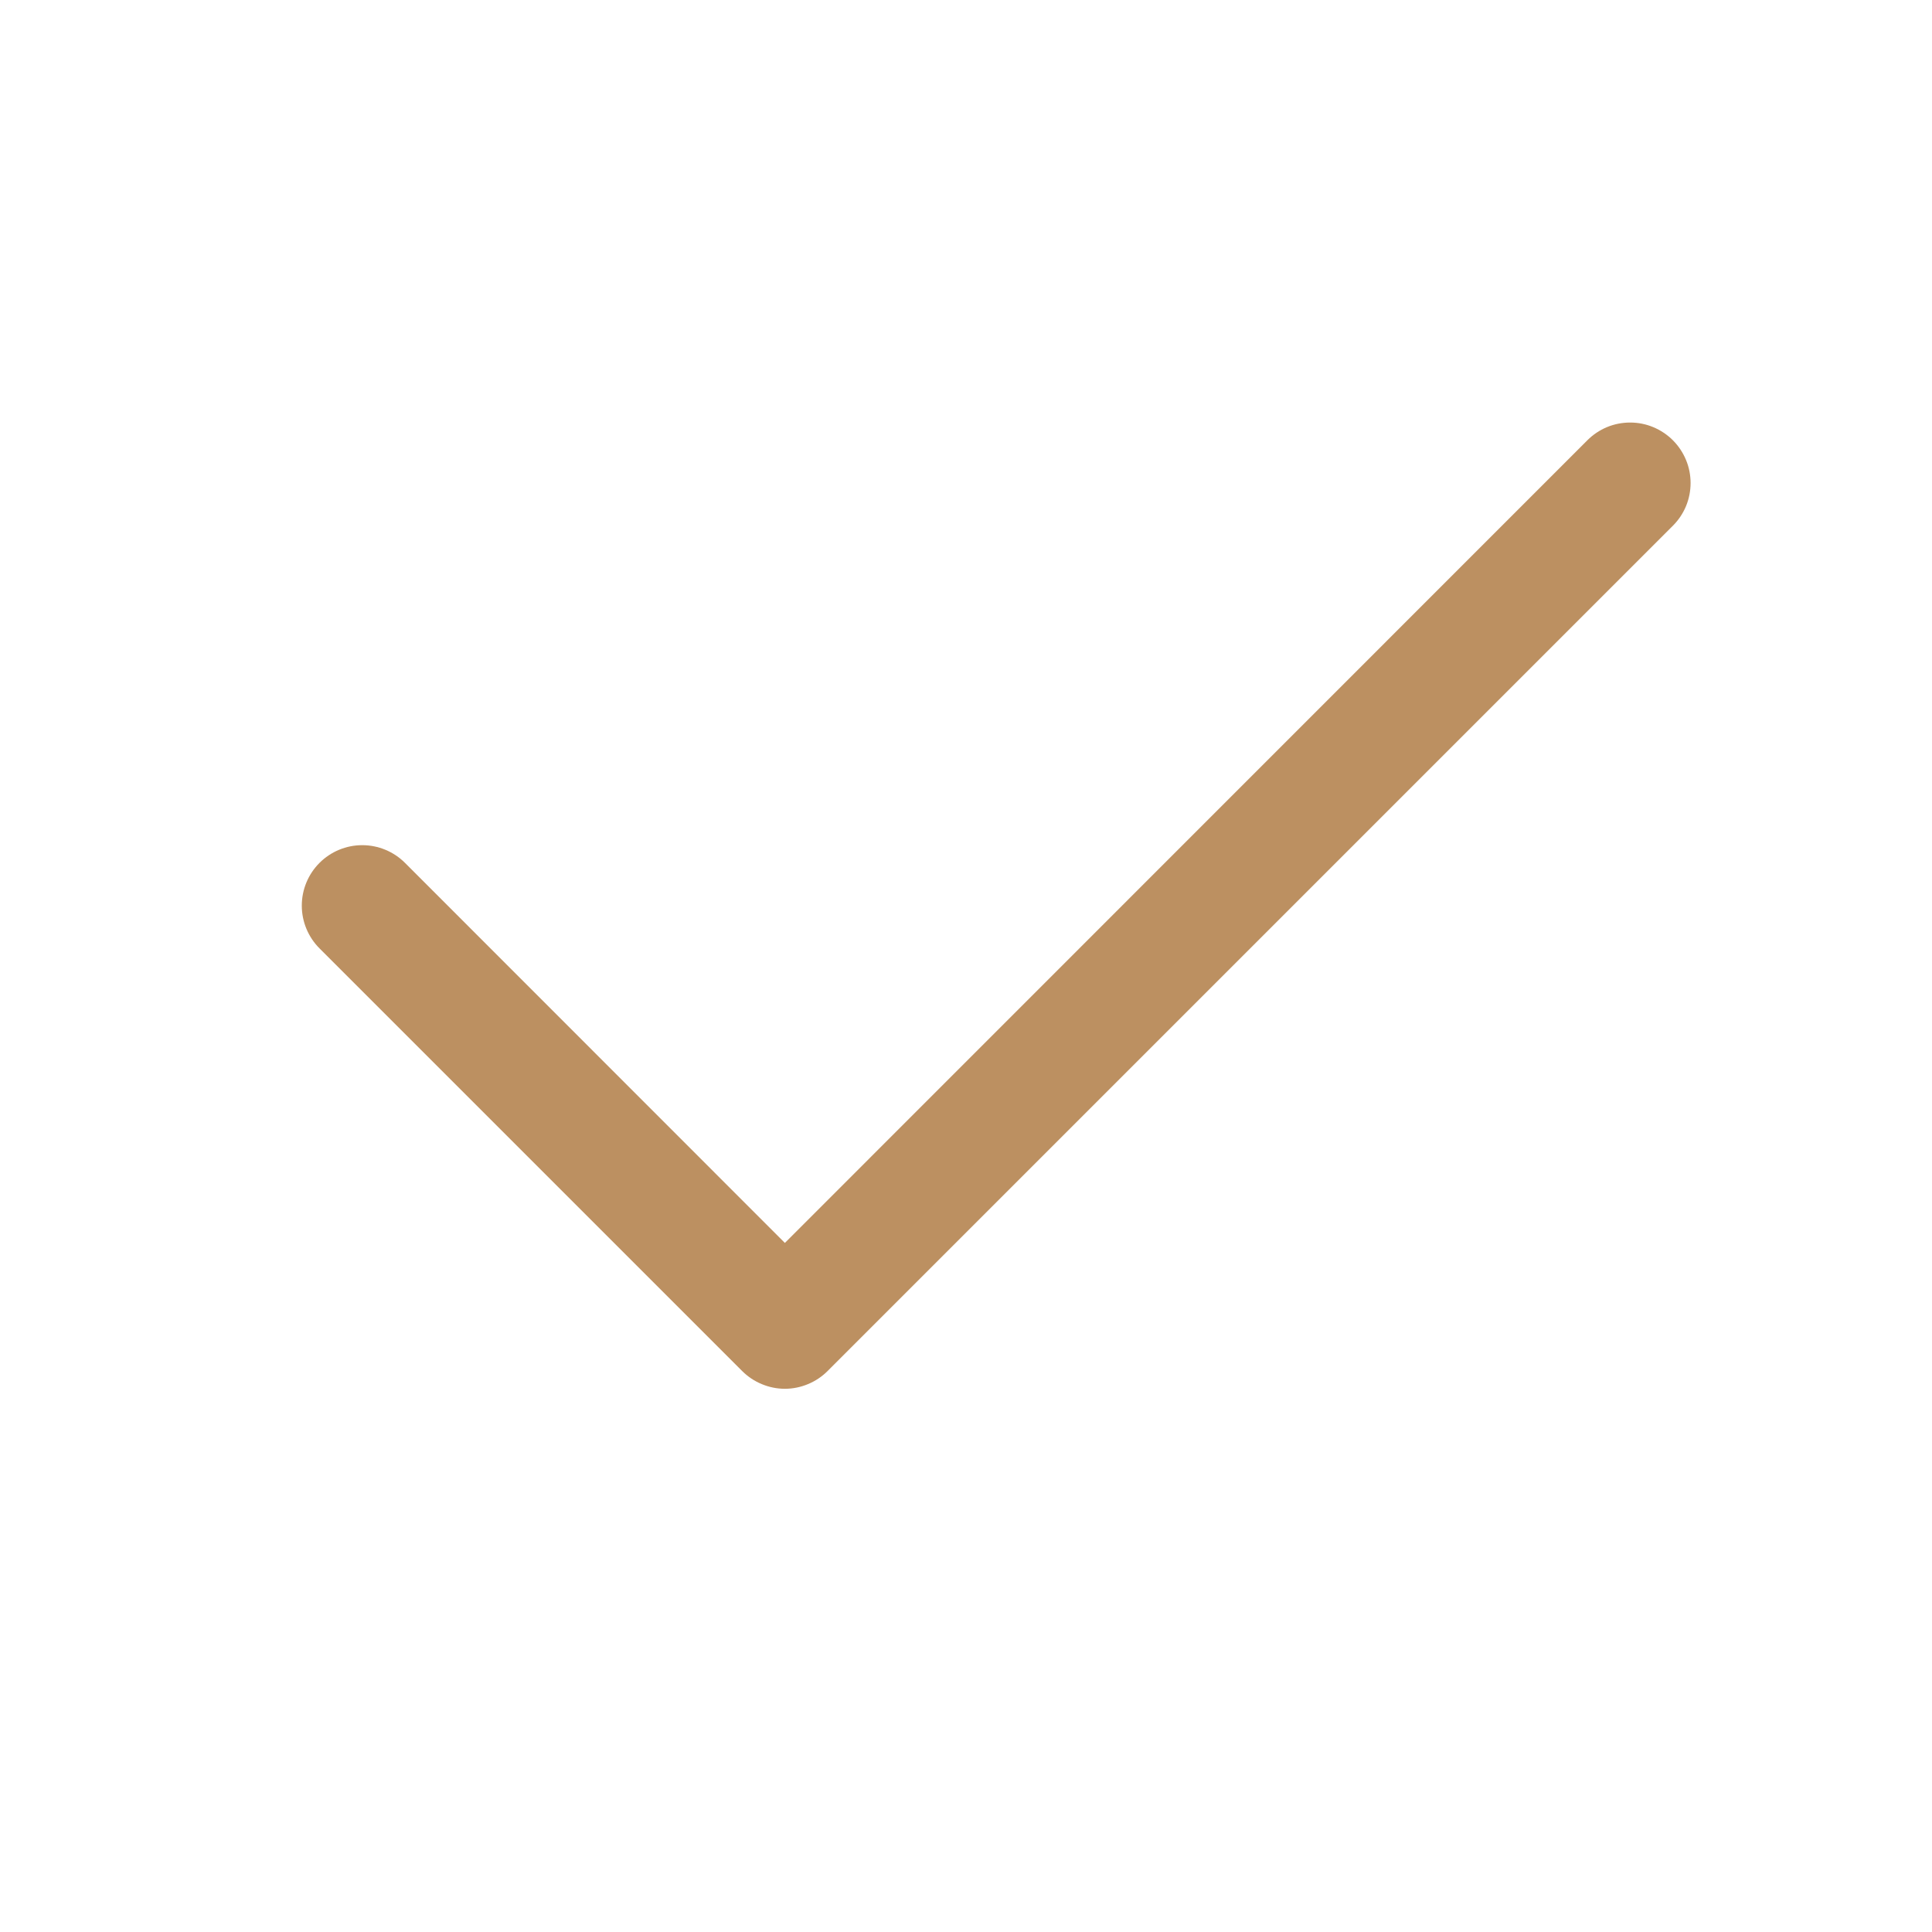
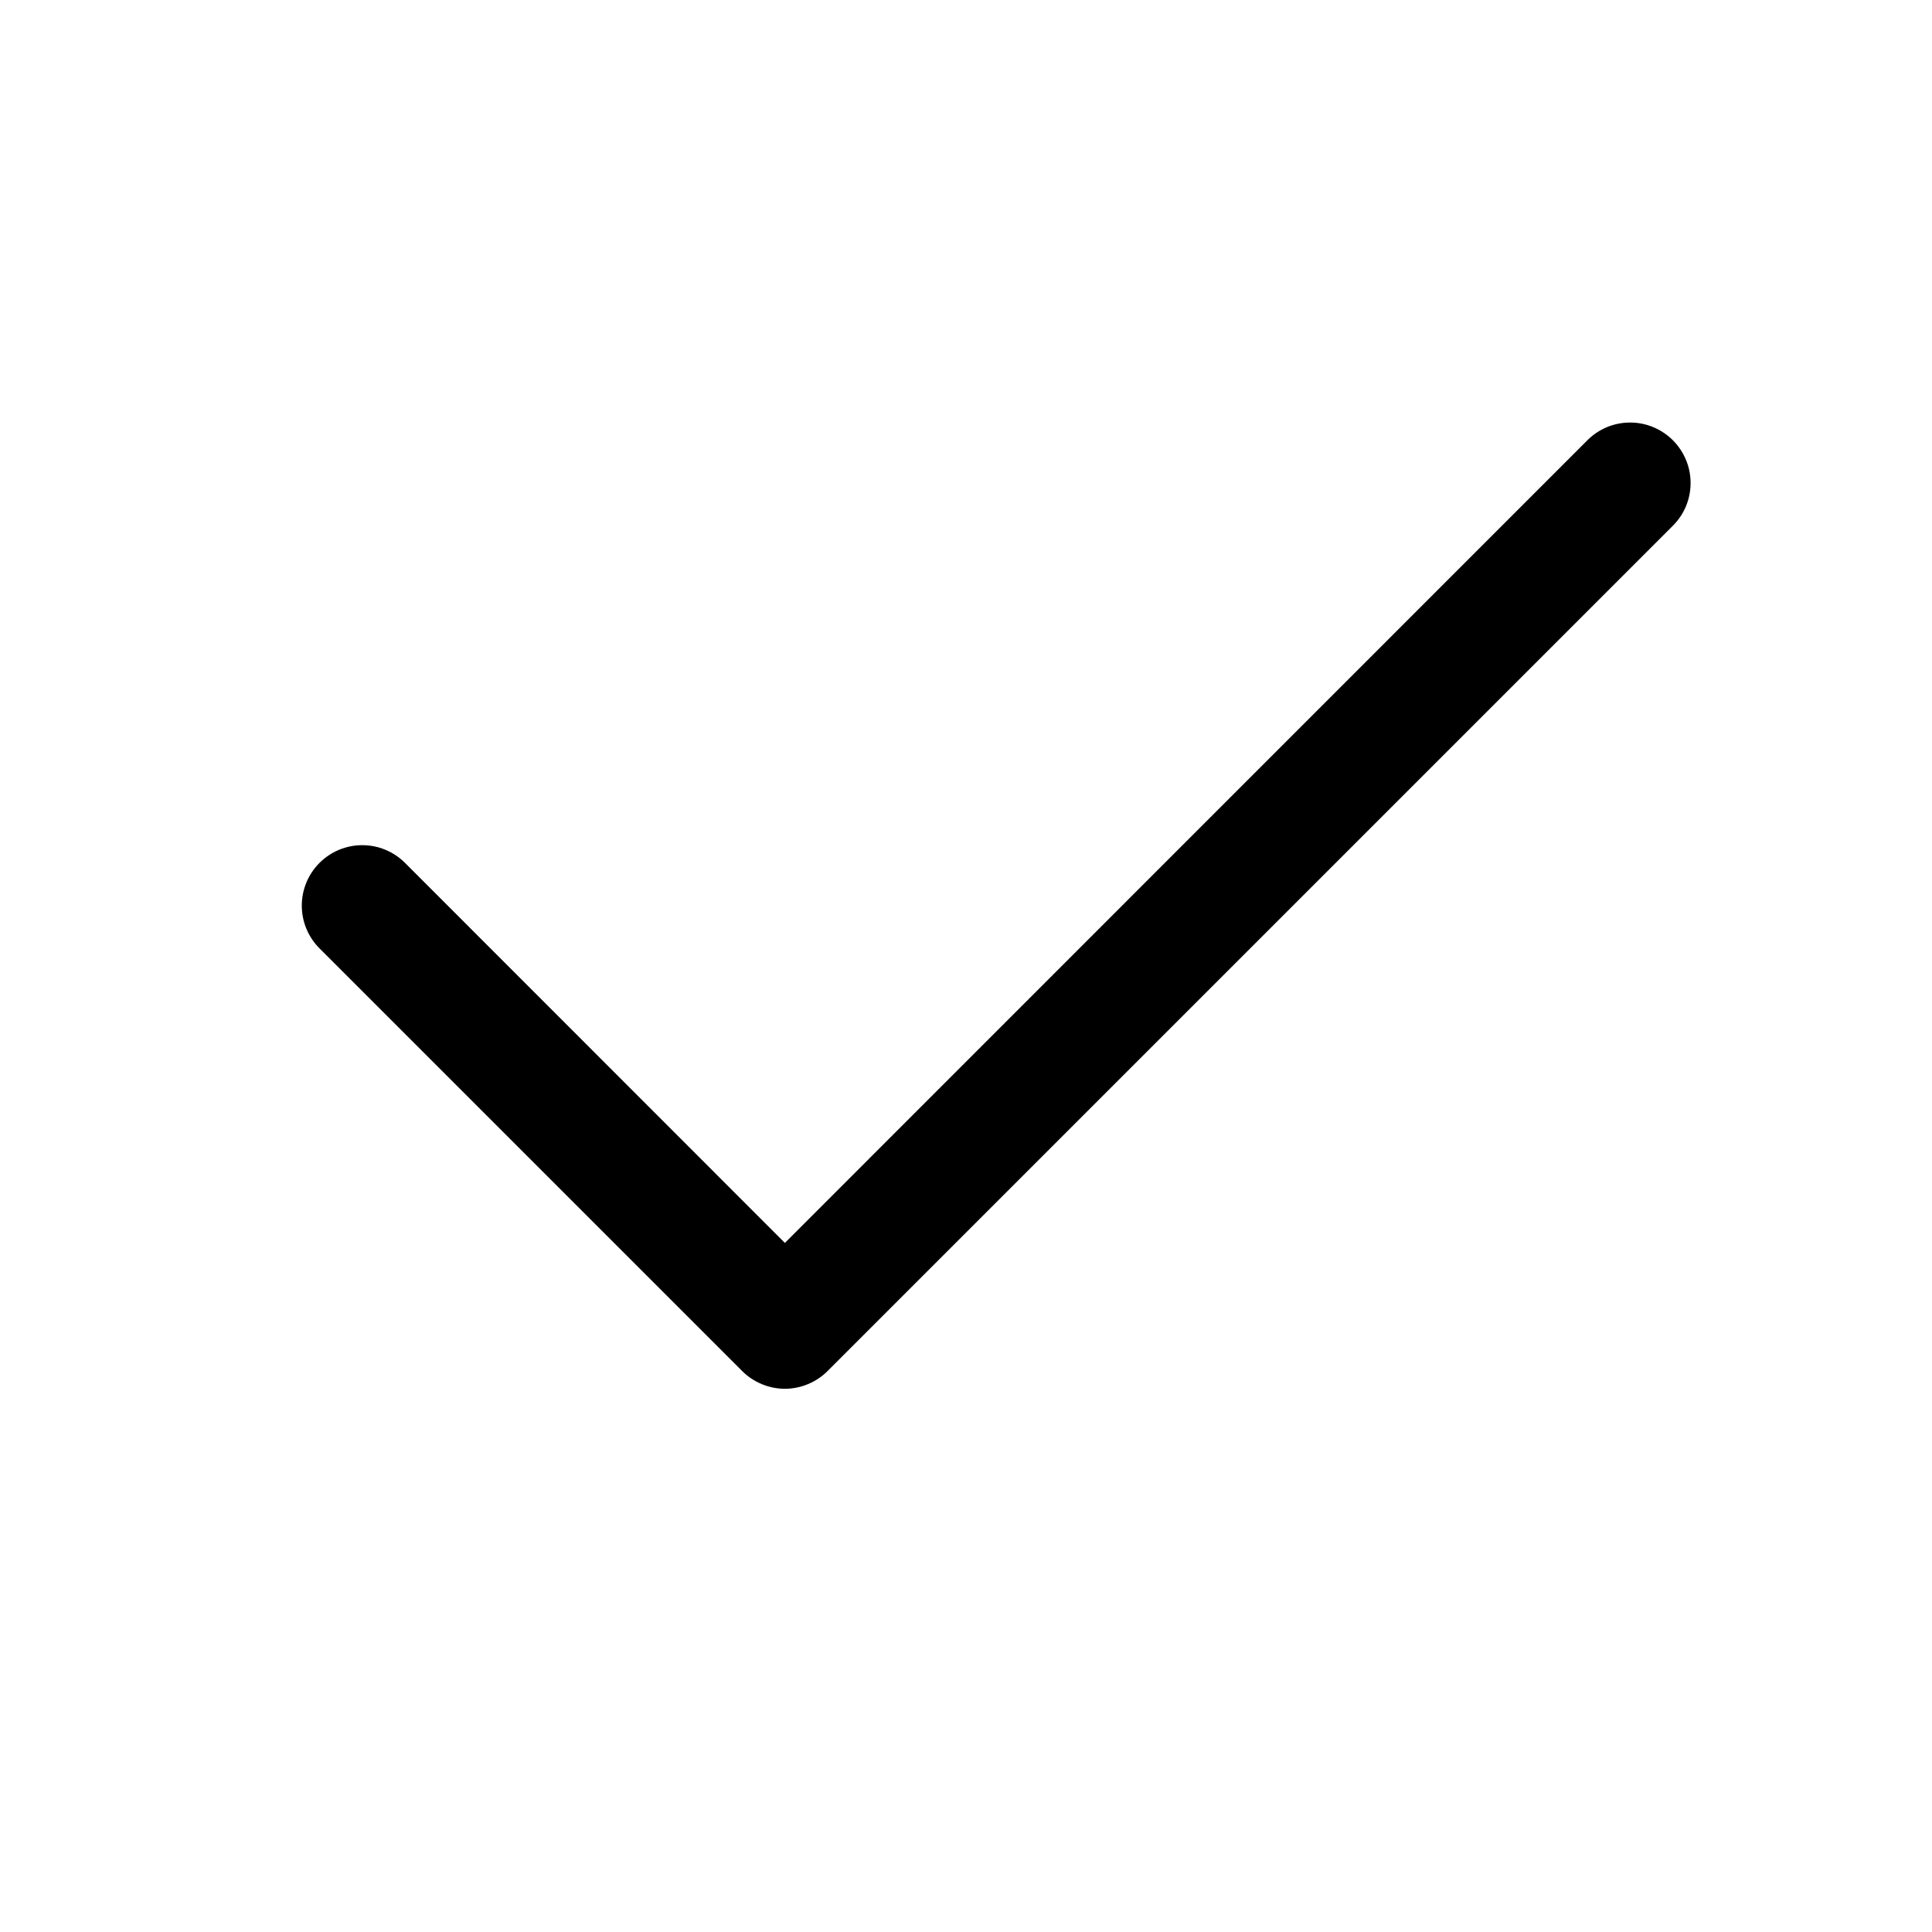
<svg xmlns="http://www.w3.org/2000/svg" width="54" height="54" viewBox="0 0 24 24" fill="none">
-   <path d="M20.781 5.469C20.851 5.539 20.906 5.622 20.944 5.713C20.982 5.804 21.001 5.901 21.001 6C21.001 6.099 20.982 6.196 20.944 6.288C20.906 6.379 20.851 6.461 20.781 6.531L10.281 17.031C10.211 17.101 10.129 17.156 10.037 17.194C9.946 17.232 9.849 17.252 9.75 17.252C9.651 17.252 9.554 17.232 9.463 17.194C9.371 17.156 9.289 17.101 9.219 17.031L3.969 11.781C3.828 11.64 3.749 11.449 3.749 11.25C3.749 11.051 3.828 10.86 3.969 10.719C4.11 10.578 4.301 10.499 4.5 10.499C4.699 10.499 4.89 10.578 5.031 10.719L9.75 15.44L19.719 5.469C19.789 5.399 19.871 5.344 19.962 5.306C20.054 5.268 20.151 5.249 20.25 5.249C20.349 5.249 20.446 5.268 20.537 5.306C20.628 5.344 20.711 5.399 20.781 5.469Z" fill="#BC9061" />
+   <path d="M20.781 5.469C20.851 5.539 20.906 5.622 20.944 5.713C20.982 5.804 21.001 5.901 21.001 6C21.001 6.099 20.982 6.196 20.944 6.288C20.906 6.379 20.851 6.461 20.781 6.531L10.281 17.031C10.211 17.101 10.129 17.156 10.037 17.194C9.946 17.232 9.849 17.252 9.75 17.252C9.651 17.252 9.554 17.232 9.463 17.194C9.371 17.156 9.289 17.101 9.219 17.031L3.969 11.781C3.828 11.64 3.749 11.449 3.749 11.25C3.749 11.051 3.828 10.86 3.969 10.719C4.11 10.578 4.301 10.499 4.5 10.499C4.699 10.499 4.89 10.578 5.031 10.719L9.75 15.44L19.719 5.469C19.789 5.399 19.871 5.344 19.962 5.306C20.054 5.268 20.151 5.249 20.25 5.249C20.349 5.249 20.446 5.268 20.537 5.306C20.628 5.344 20.711 5.399 20.781 5.469Z" fill="currentColor" />
</svg>
